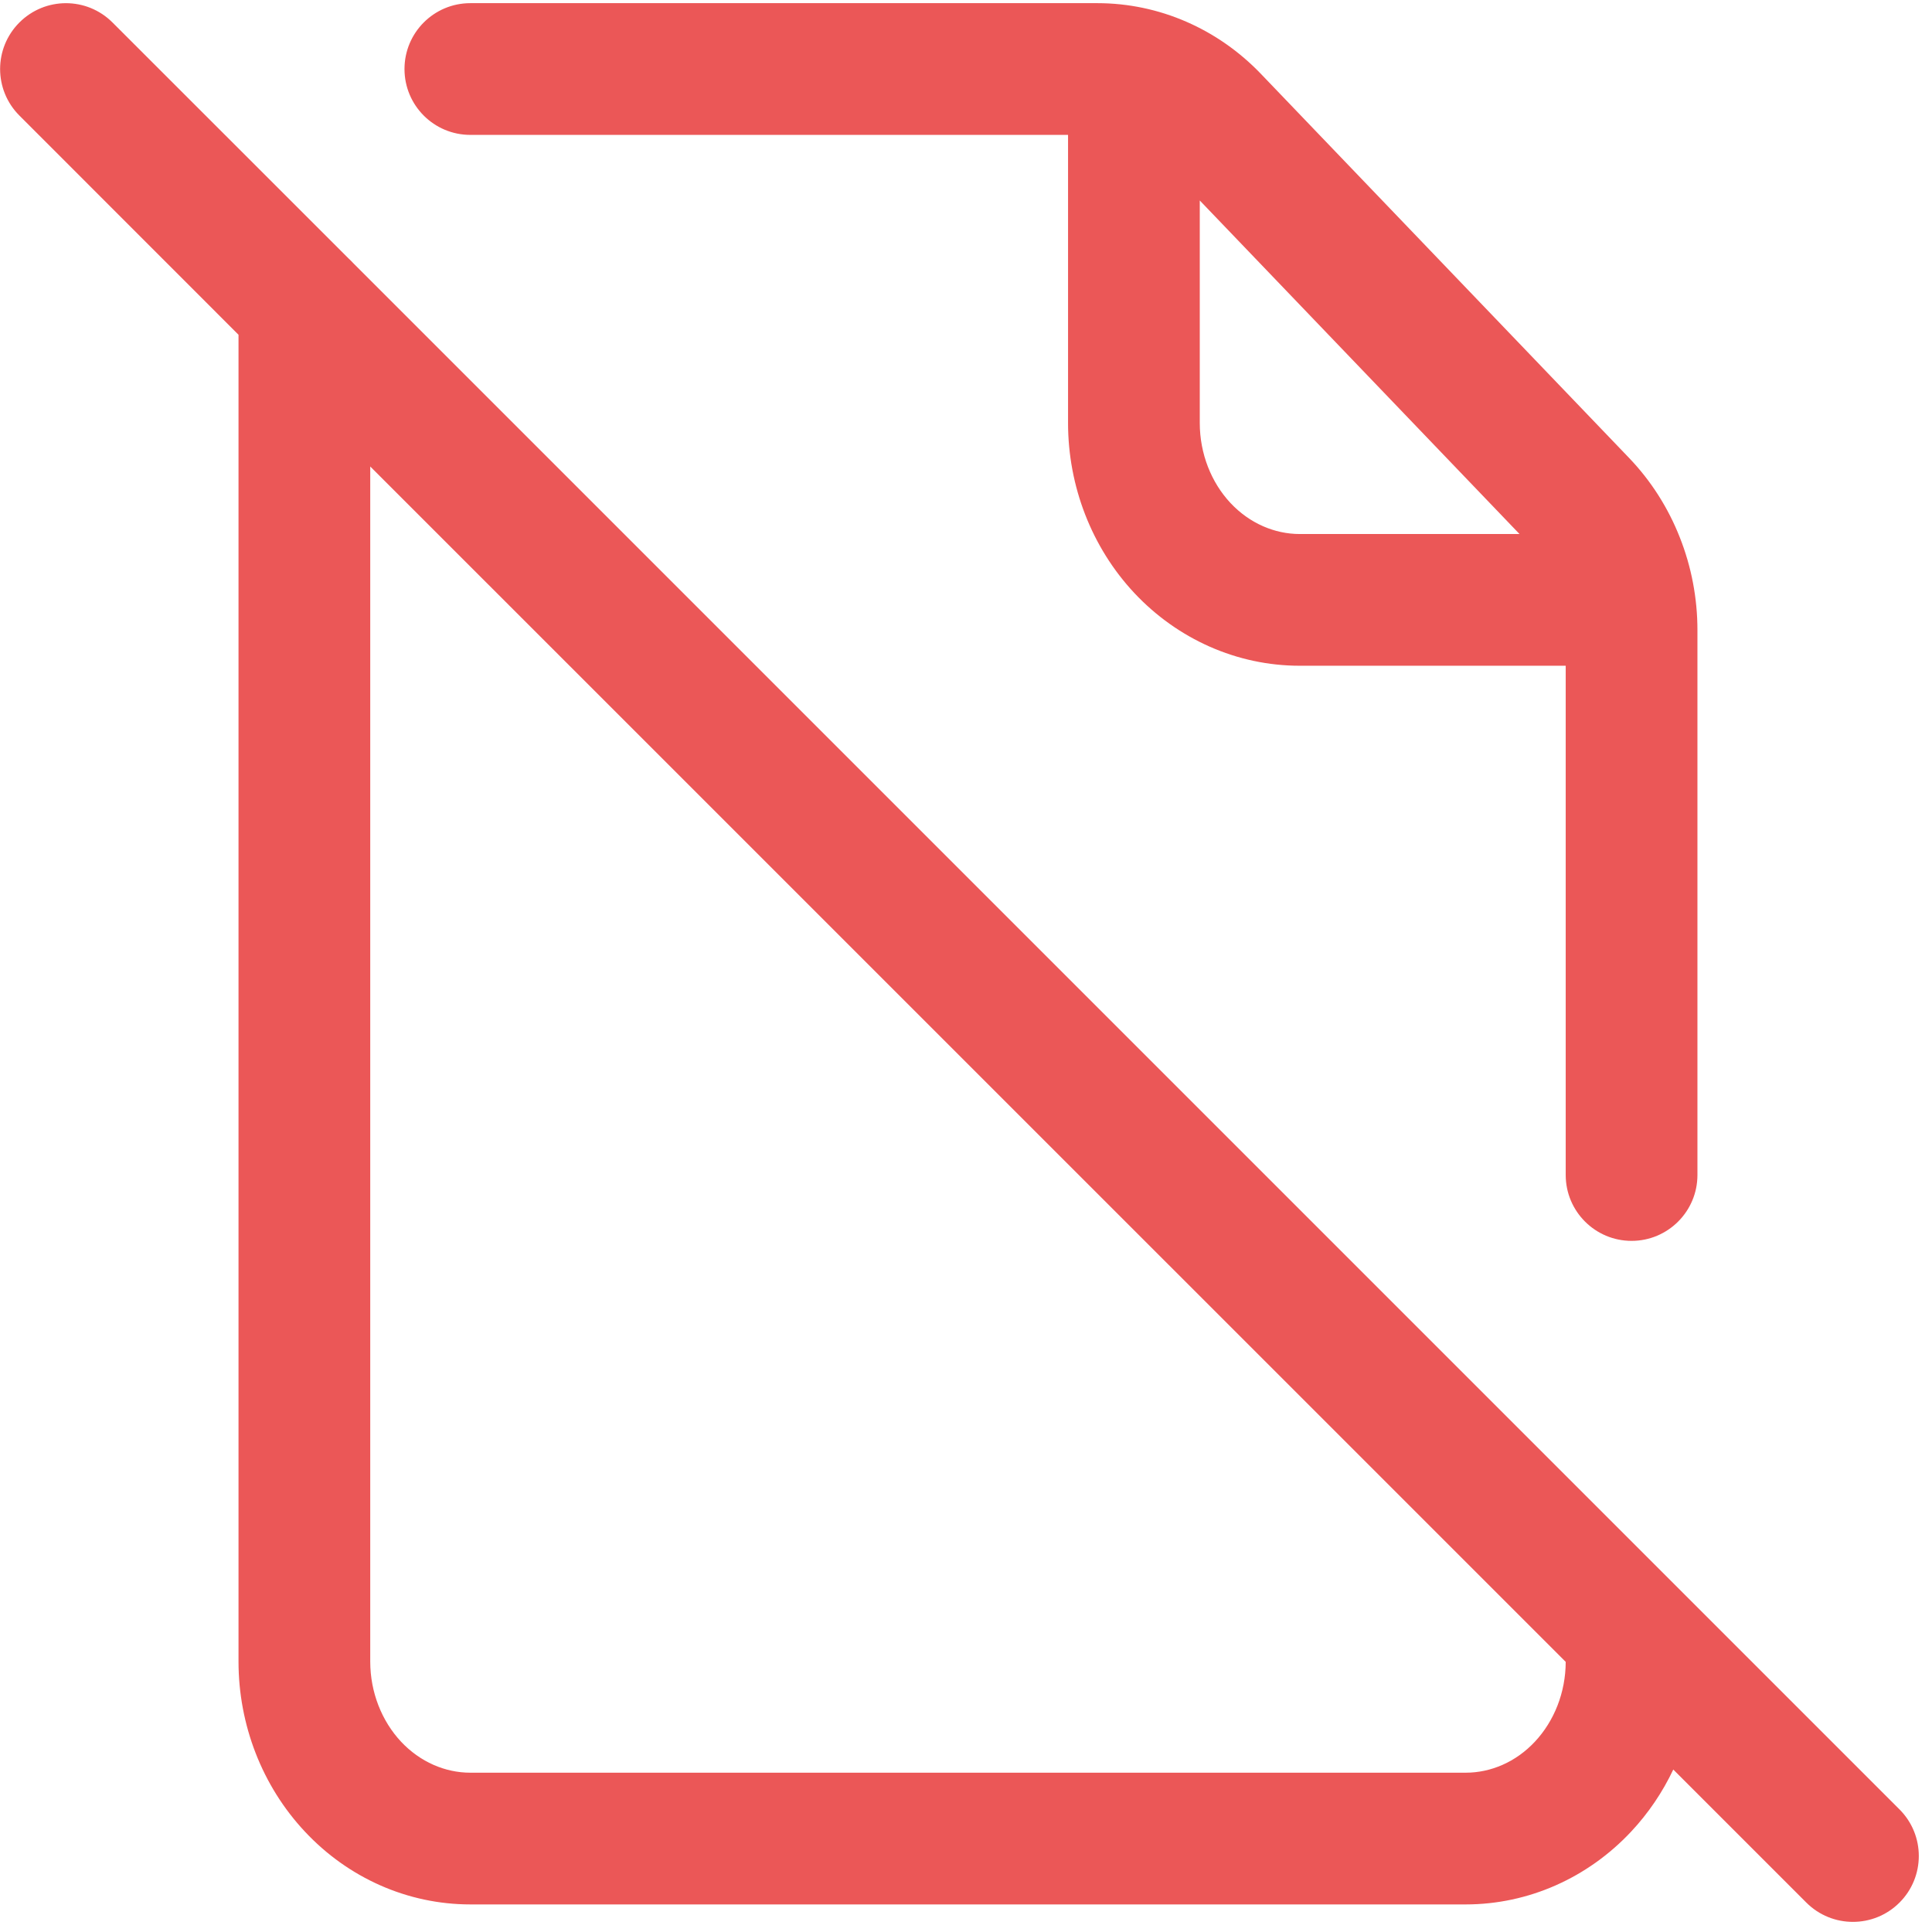
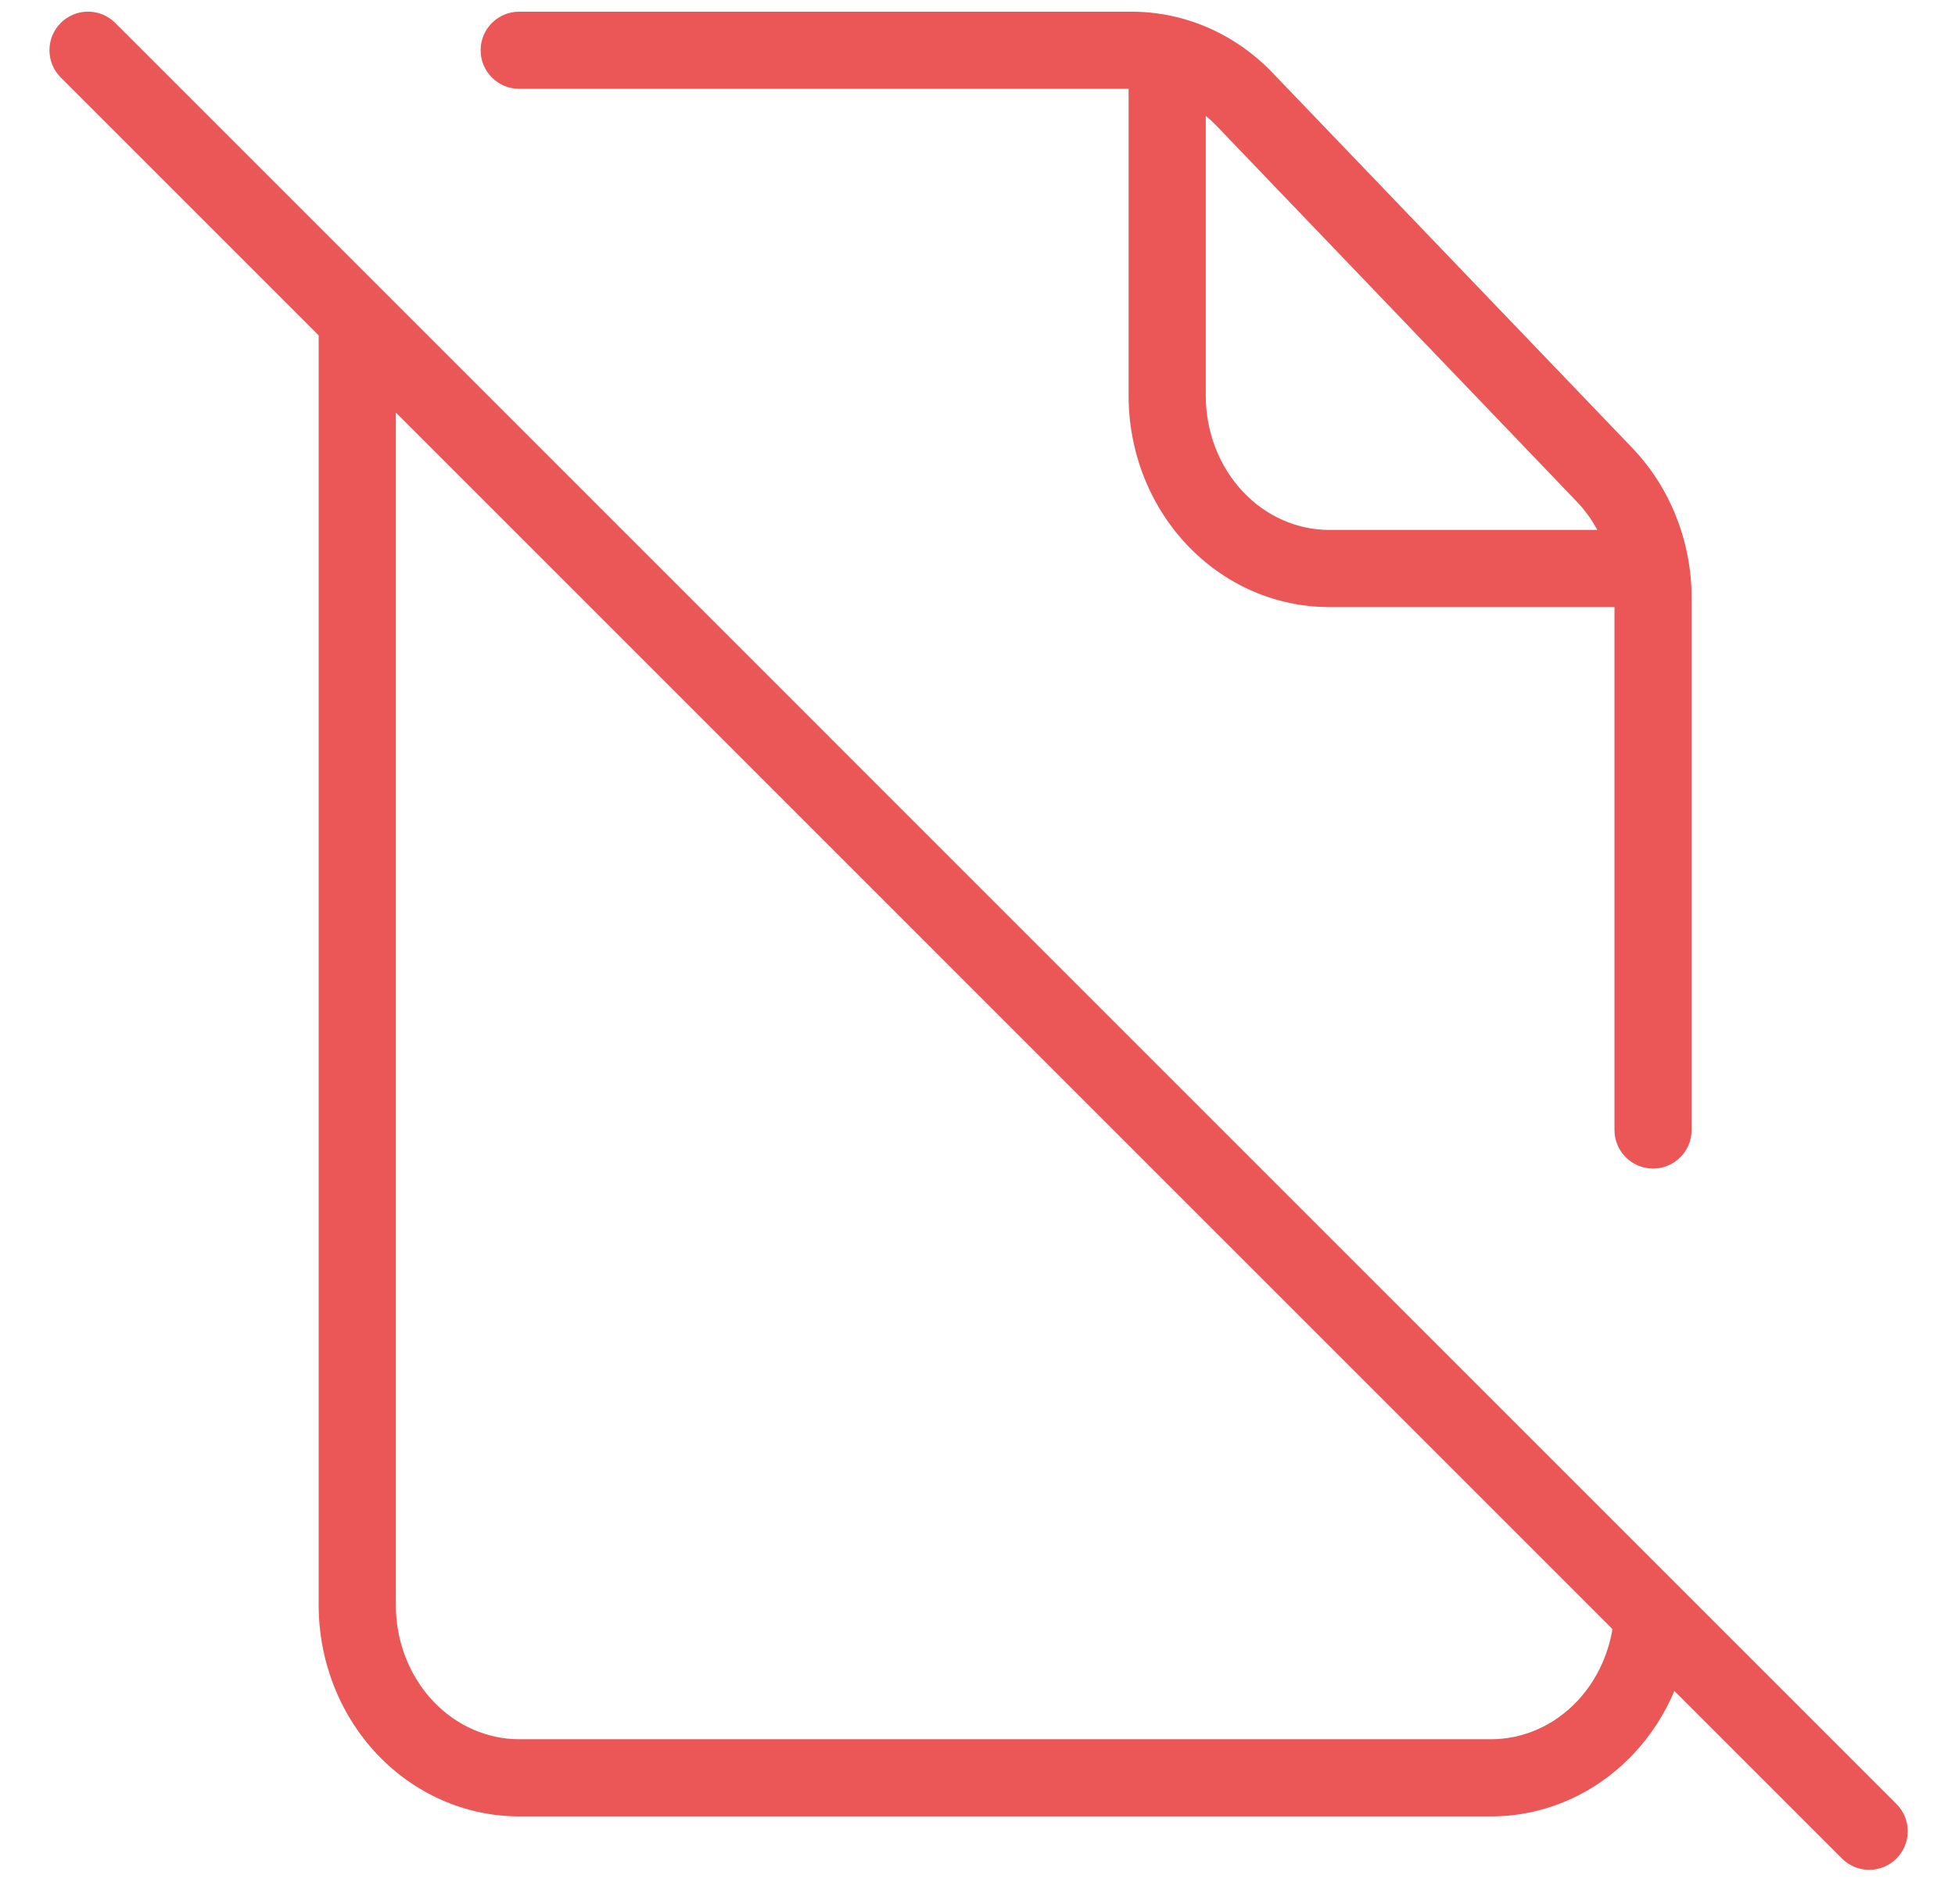
- <svg xmlns="http://www.w3.org/2000/svg" width="22" height="22" viewBox="0 0 22 22" fill="none">
-   <path fill-rule="evenodd" clip-rule="evenodd" d="M4.606 0.786C4.606 0.372 4.941 0.036 5.356 0.036H12.496H12.496C13.202 0.036 13.869 0.331 14.358 0.841L14.358 0.841L18.552 5.216C18.8 5.475 18.996 5.783 19.128 6.119C19.261 6.454 19.329 6.814 19.329 7.175V7.175V13.38C19.329 13.794 18.993 14.13 18.579 14.13C18.165 14.13 17.829 13.794 17.829 13.38V7.581H14.801C14.085 7.581 13.409 7.277 12.918 6.754C12.429 6.232 12.162 5.534 12.162 4.816V1.536H5.356C4.941 1.536 4.606 1.2 4.606 0.786ZM13.662 2.283L17.303 6.081H14.801C14.515 6.081 14.23 5.96 14.012 5.728C13.793 5.494 13.662 5.166 13.662 4.816V2.283ZM2.716 3.812V7.175V18.921C2.716 19.639 2.984 20.337 3.473 20.858C3.963 21.382 4.639 21.686 5.356 21.686H16.69C17.406 21.686 18.082 21.382 18.573 20.858C18.77 20.648 18.932 20.408 19.054 20.15L20.569 21.665C20.862 21.958 21.337 21.958 21.63 21.665C21.923 21.372 21.923 20.897 21.63 20.604L4.024 2.998C4.006 2.979 3.988 2.96 3.968 2.942L1.281 0.256C0.988 -0.037 0.514 -0.037 0.221 0.256C-0.072 0.549 -0.072 1.023 0.221 1.316L2.716 3.812ZM17.829 18.924L4.216 5.312V7.175V18.921C4.216 19.271 4.348 19.599 4.567 19.833C4.785 20.065 5.07 20.186 5.356 20.186H16.69C16.976 20.186 17.261 20.065 17.478 19.833C17.697 19.599 17.828 19.274 17.829 18.924Z" fill="#EB5757" />
+ <svg xmlns="http://www.w3.org/2000/svg" width="38" height="37" viewBox="0 0 38 37" fill="none">
+   <path fill-rule="evenodd" clip-rule="evenodd" d="M21.937 1.727H10.092C9.678 1.727 9.342 1.391 9.342 0.977C9.342 0.562 9.678 0.227 10.092 0.227H21.993H21.993C23.028 0.227 24.011 0.659 24.735 1.415L24.735 1.415L31.725 8.705L31.725 8.706C32.094 9.09 32.385 9.547 32.582 10.048C32.78 10.549 32.881 11.085 32.881 11.626V11.626V21.966C32.881 22.38 32.545 22.716 32.131 22.716C31.717 22.716 31.381 22.38 31.381 21.966V11.801H25.835C24.785 11.801 23.788 11.356 23.062 10.581C22.336 9.807 21.937 8.768 21.937 7.693V1.727ZM30.642 9.744C30.8 9.908 30.937 10.096 31.048 10.301H25.835C25.215 10.301 24.61 10.039 24.156 9.555C23.7 9.069 23.437 8.4 23.437 7.693V2.253C23.512 2.314 23.584 2.381 23.653 2.453L30.642 9.744L30.642 9.744ZM7.694 8.02L31.342 31.669C31.253 32.198 31.015 32.686 30.662 33.063C30.208 33.547 29.603 33.809 28.983 33.809H10.092C9.472 33.809 8.867 33.547 8.413 33.063C7.958 32.577 7.694 31.908 7.694 31.201V11.626V8.02ZM6.194 6.52V11.626V31.201C6.194 32.276 6.594 33.315 7.319 34.089C8.046 34.864 9.042 35.309 10.092 35.309H28.983C30.033 35.309 31.029 34.864 31.756 34.089C32.091 33.732 32.356 33.319 32.545 32.871L35.802 36.128C36.095 36.421 36.57 36.421 36.862 36.128C37.155 35.835 37.155 35.36 36.862 35.068L2.241 0.446C1.948 0.153 1.474 0.153 1.181 0.446C0.888 0.739 0.888 1.214 1.181 1.507L6.194 6.52Z" fill="#EB5757" />
</svg>
